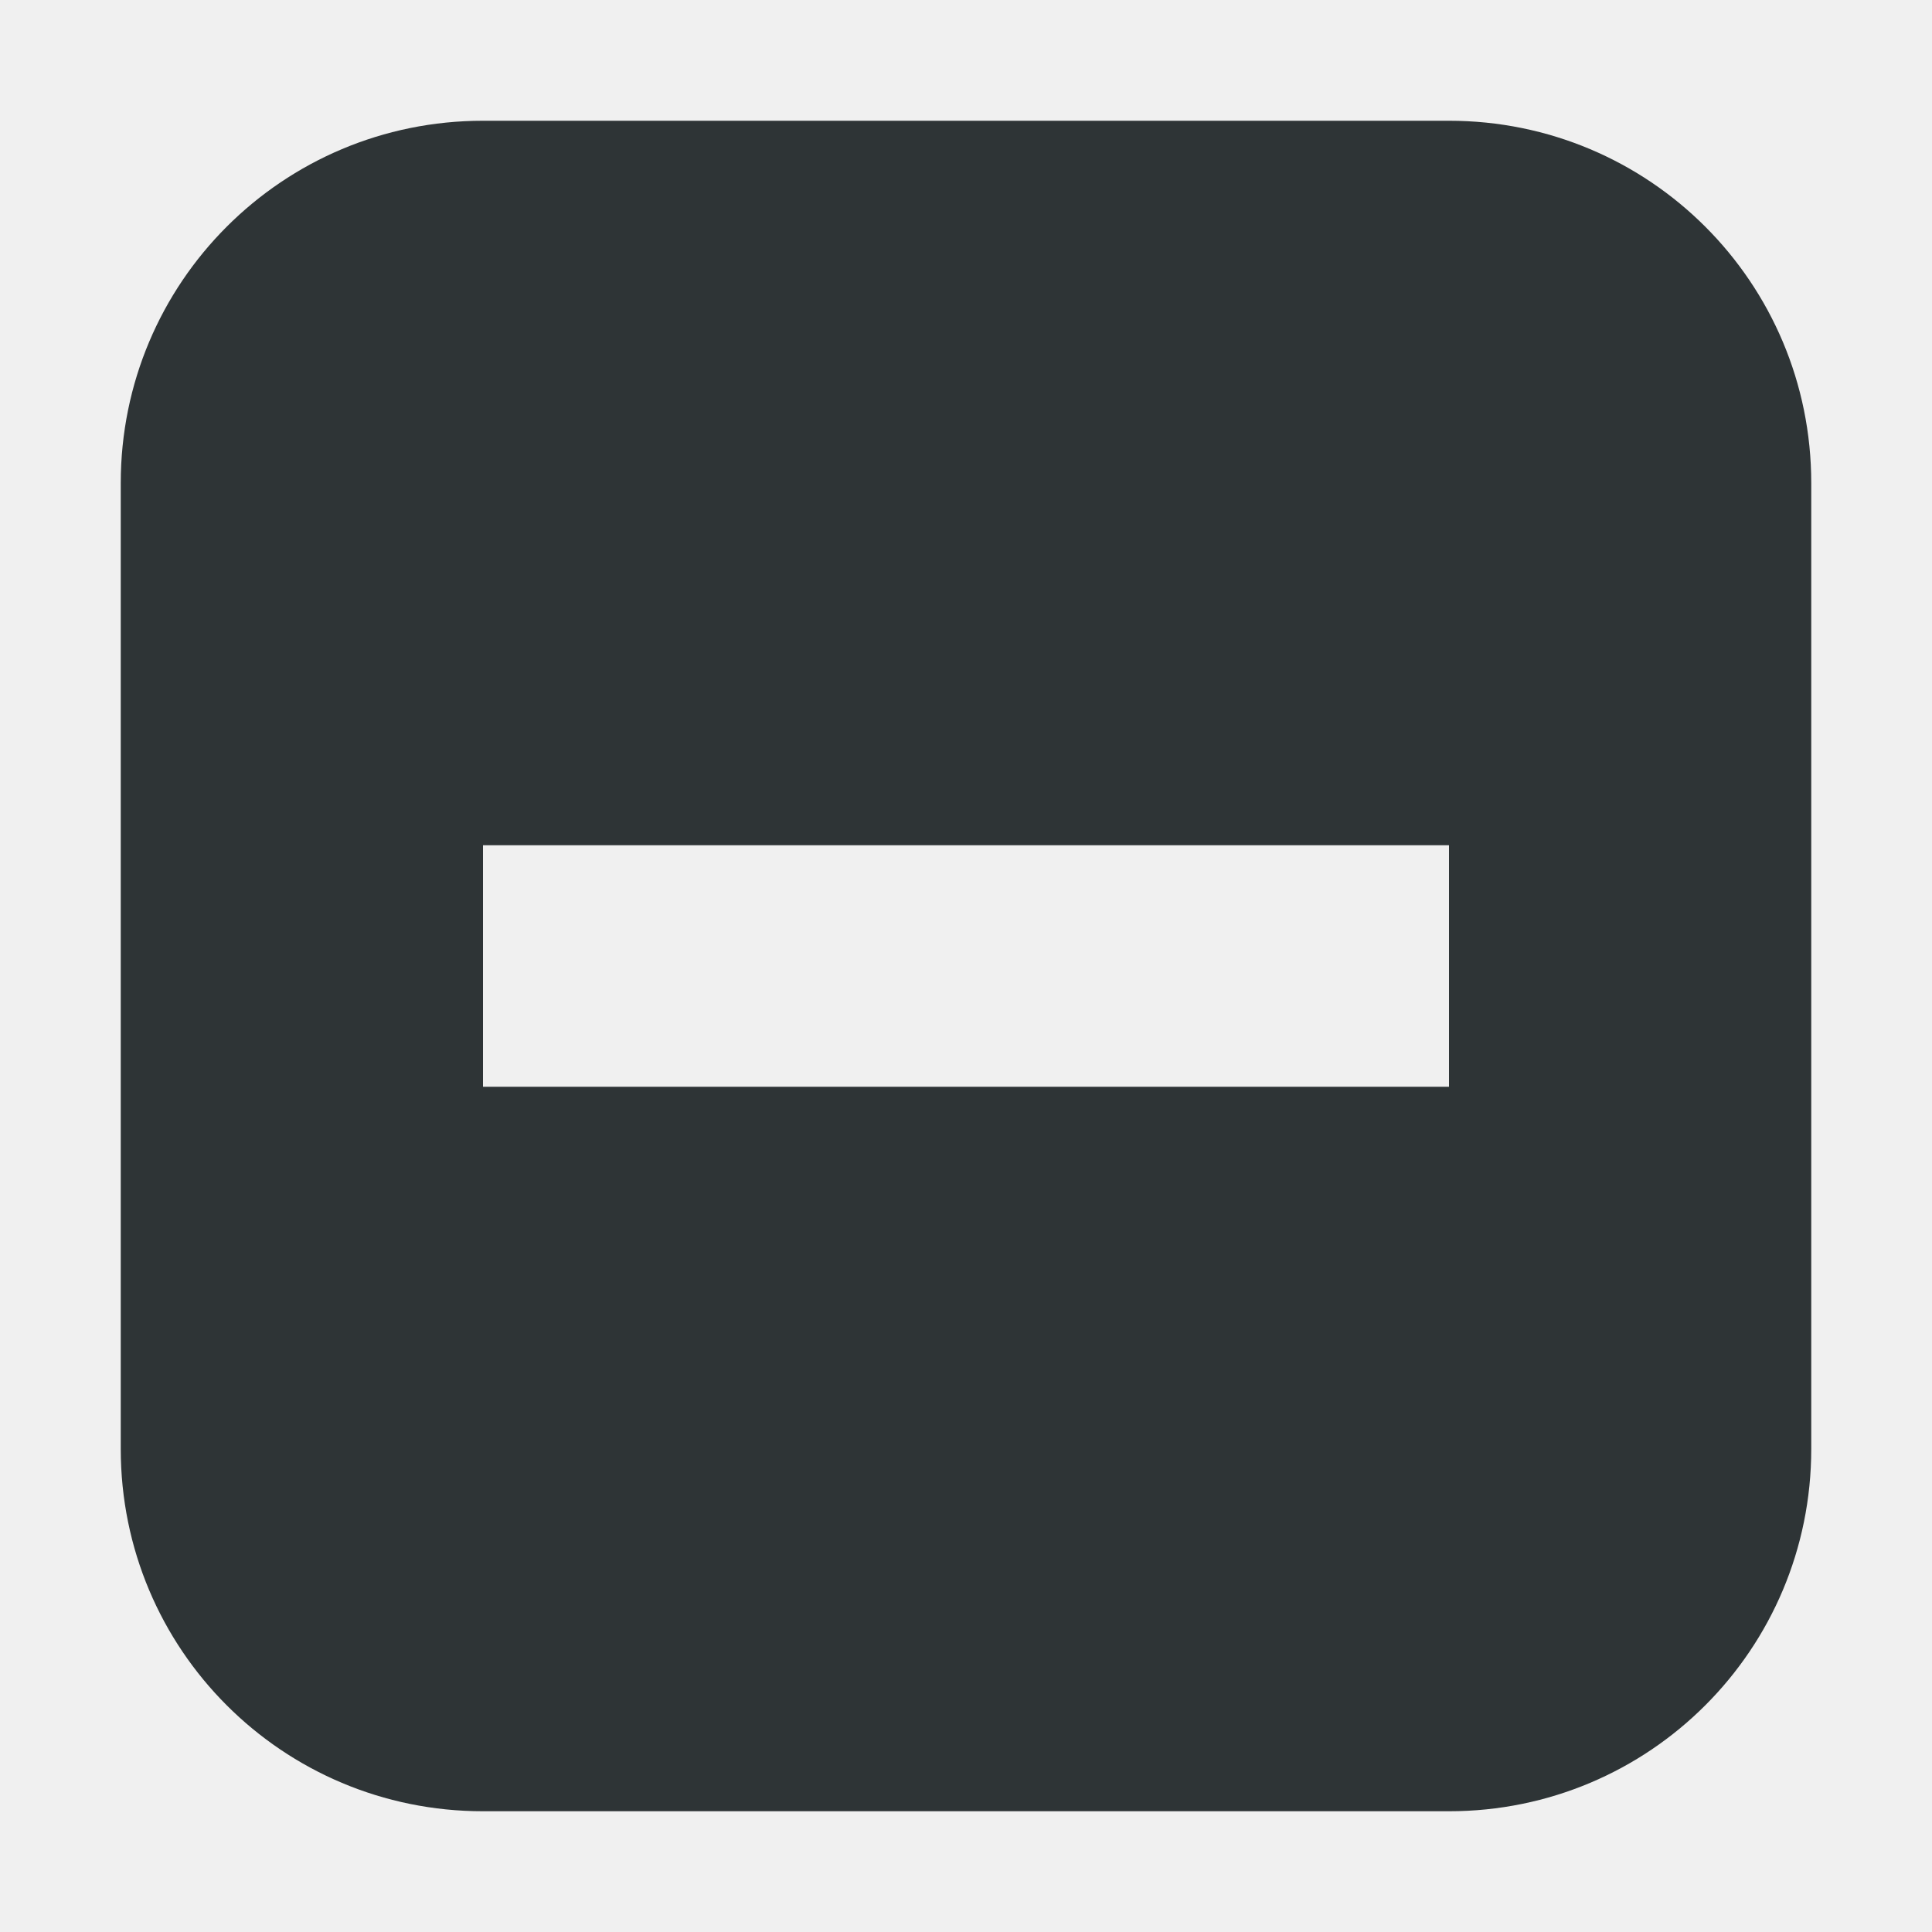
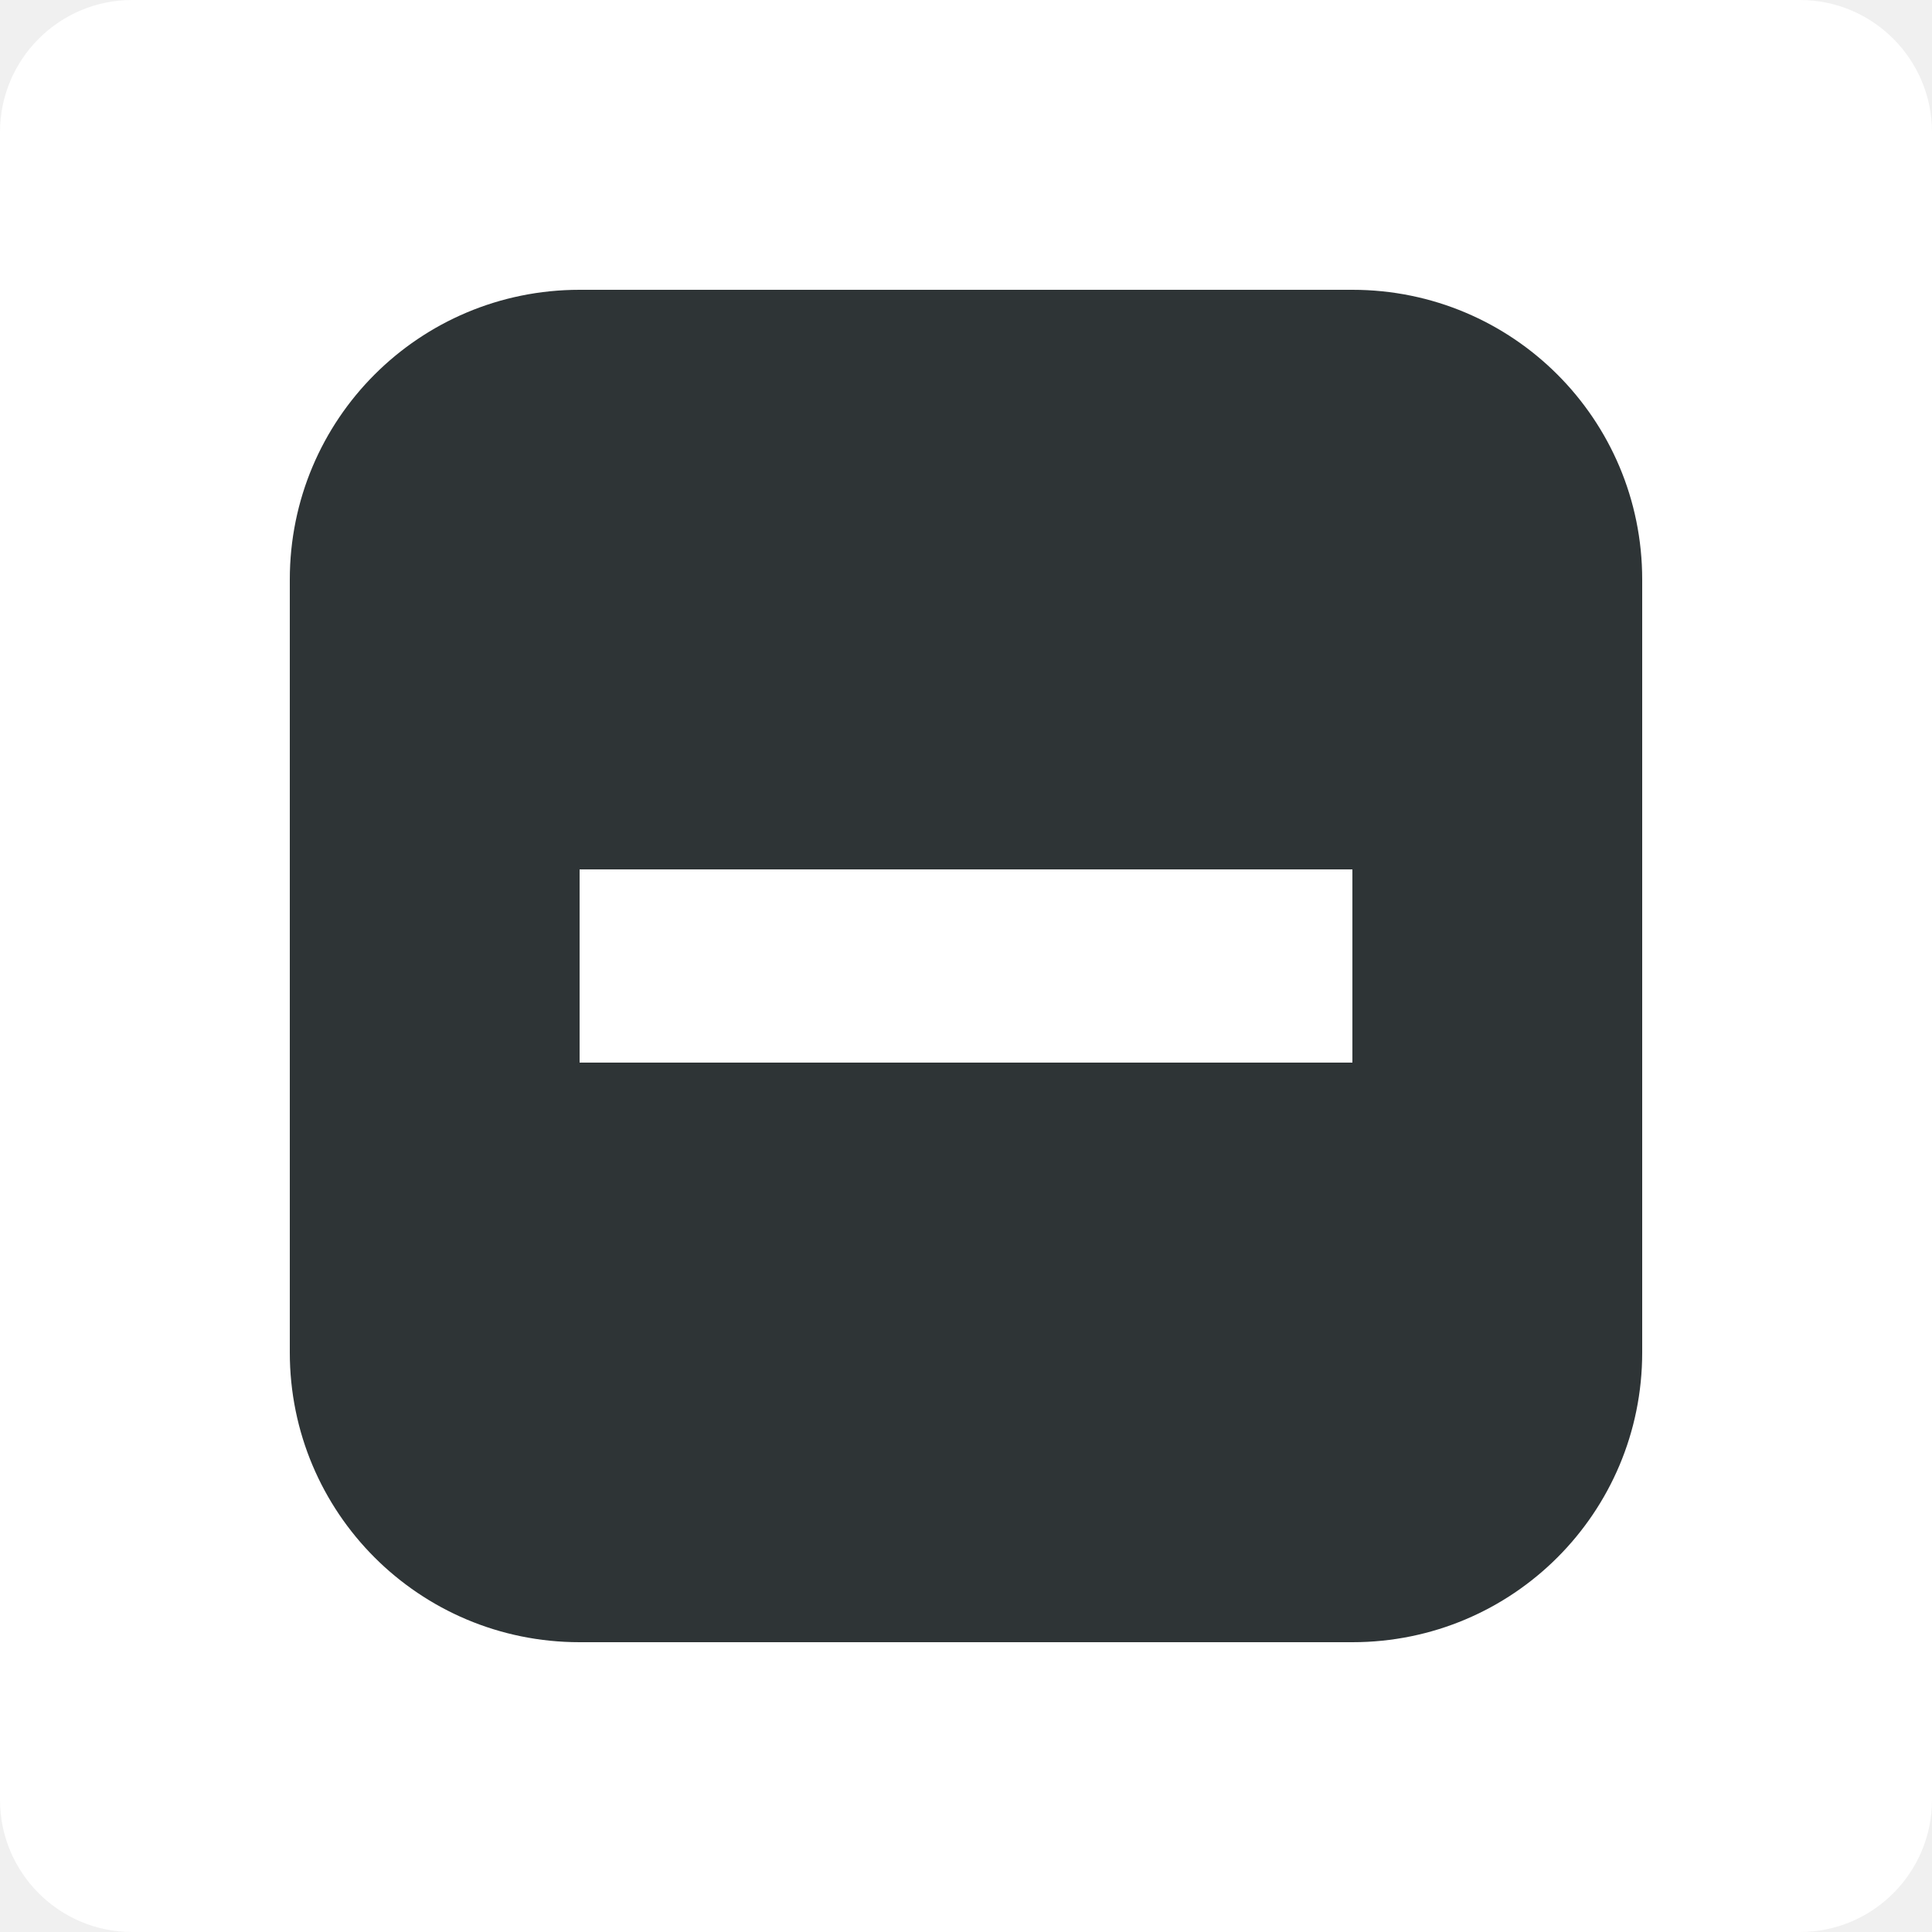
- <svg xmlns="http://www.w3.org/2000/svg" height="16px" viewBox="0 0 16 16" width="16px">
-   <path d="m 4 1 c -1.66 0 -3 1.34 -3 3 v 8 c 0 1.66 1.34 3 3 3 h 8 c 1.66 0 3 -1.34 3 -3 v -8 c 0 -1.66 -1.34 -3 -3 -3 z m 0 6 h 8 v 2 h -8 z m 0 0" fill="#2e3436" />
+ <svg xmlns="http://www.w3.org/2000/svg" height="20" viewBox="0 0 20 20" width="20" version="1.1" id="svg1">
+   <defs />
+   <path id="rect1" fill="#ffffff" d="M18.632,0 L1.368,0 C0.613,0 0,0.613 0,1.368 L0,18.632 C0,19.387 0.613,20 1.368,20 L18.632,20 C19.387,20 20,19.387 20,18.632 L20,1.368 C20,0.613 19.387,0 18.632,0 Z" />
+   <path id="path1" fill="#2e3436" d="M6,3 C4.34,3 3,4.34 3,6 L3,14 C3,15.66 4.34,17 6,17 L14,17 C15.66,17 17,15.66 17,14 L17,6 C17,4.34 15.66,3 14,3 Z M6,9 L14,9 L14,11 L6,11 Z" />
</svg>
